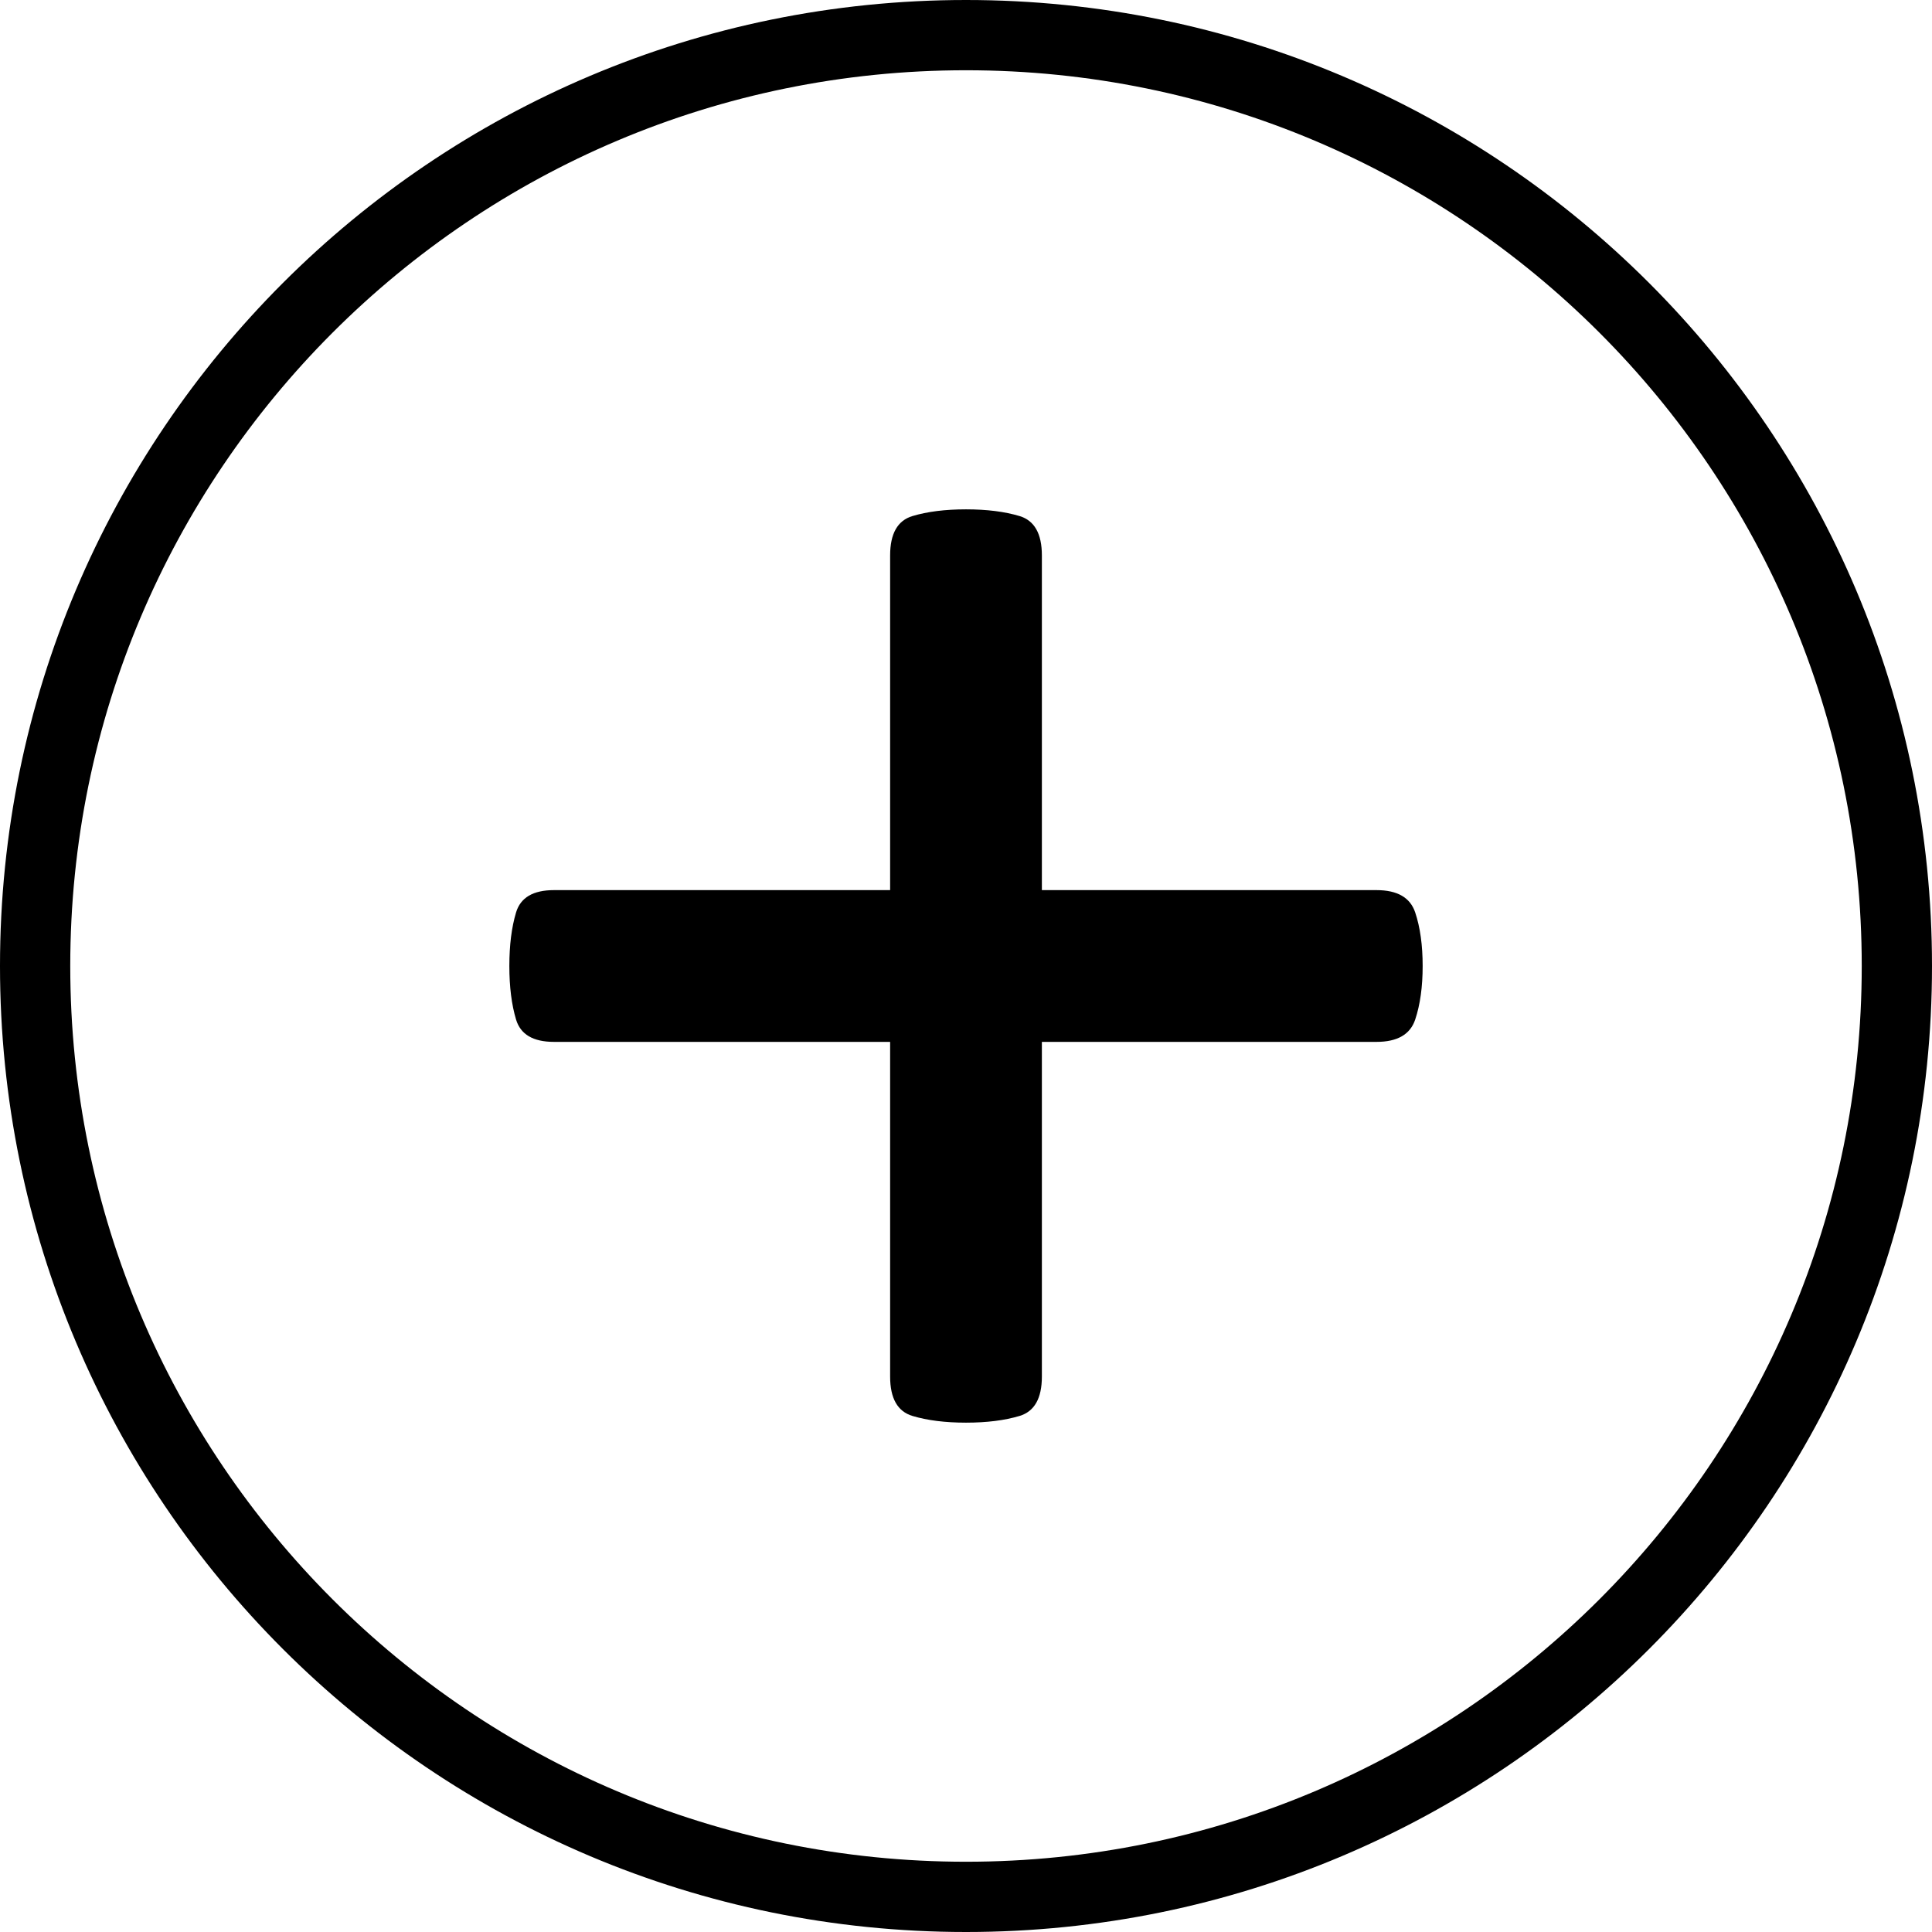
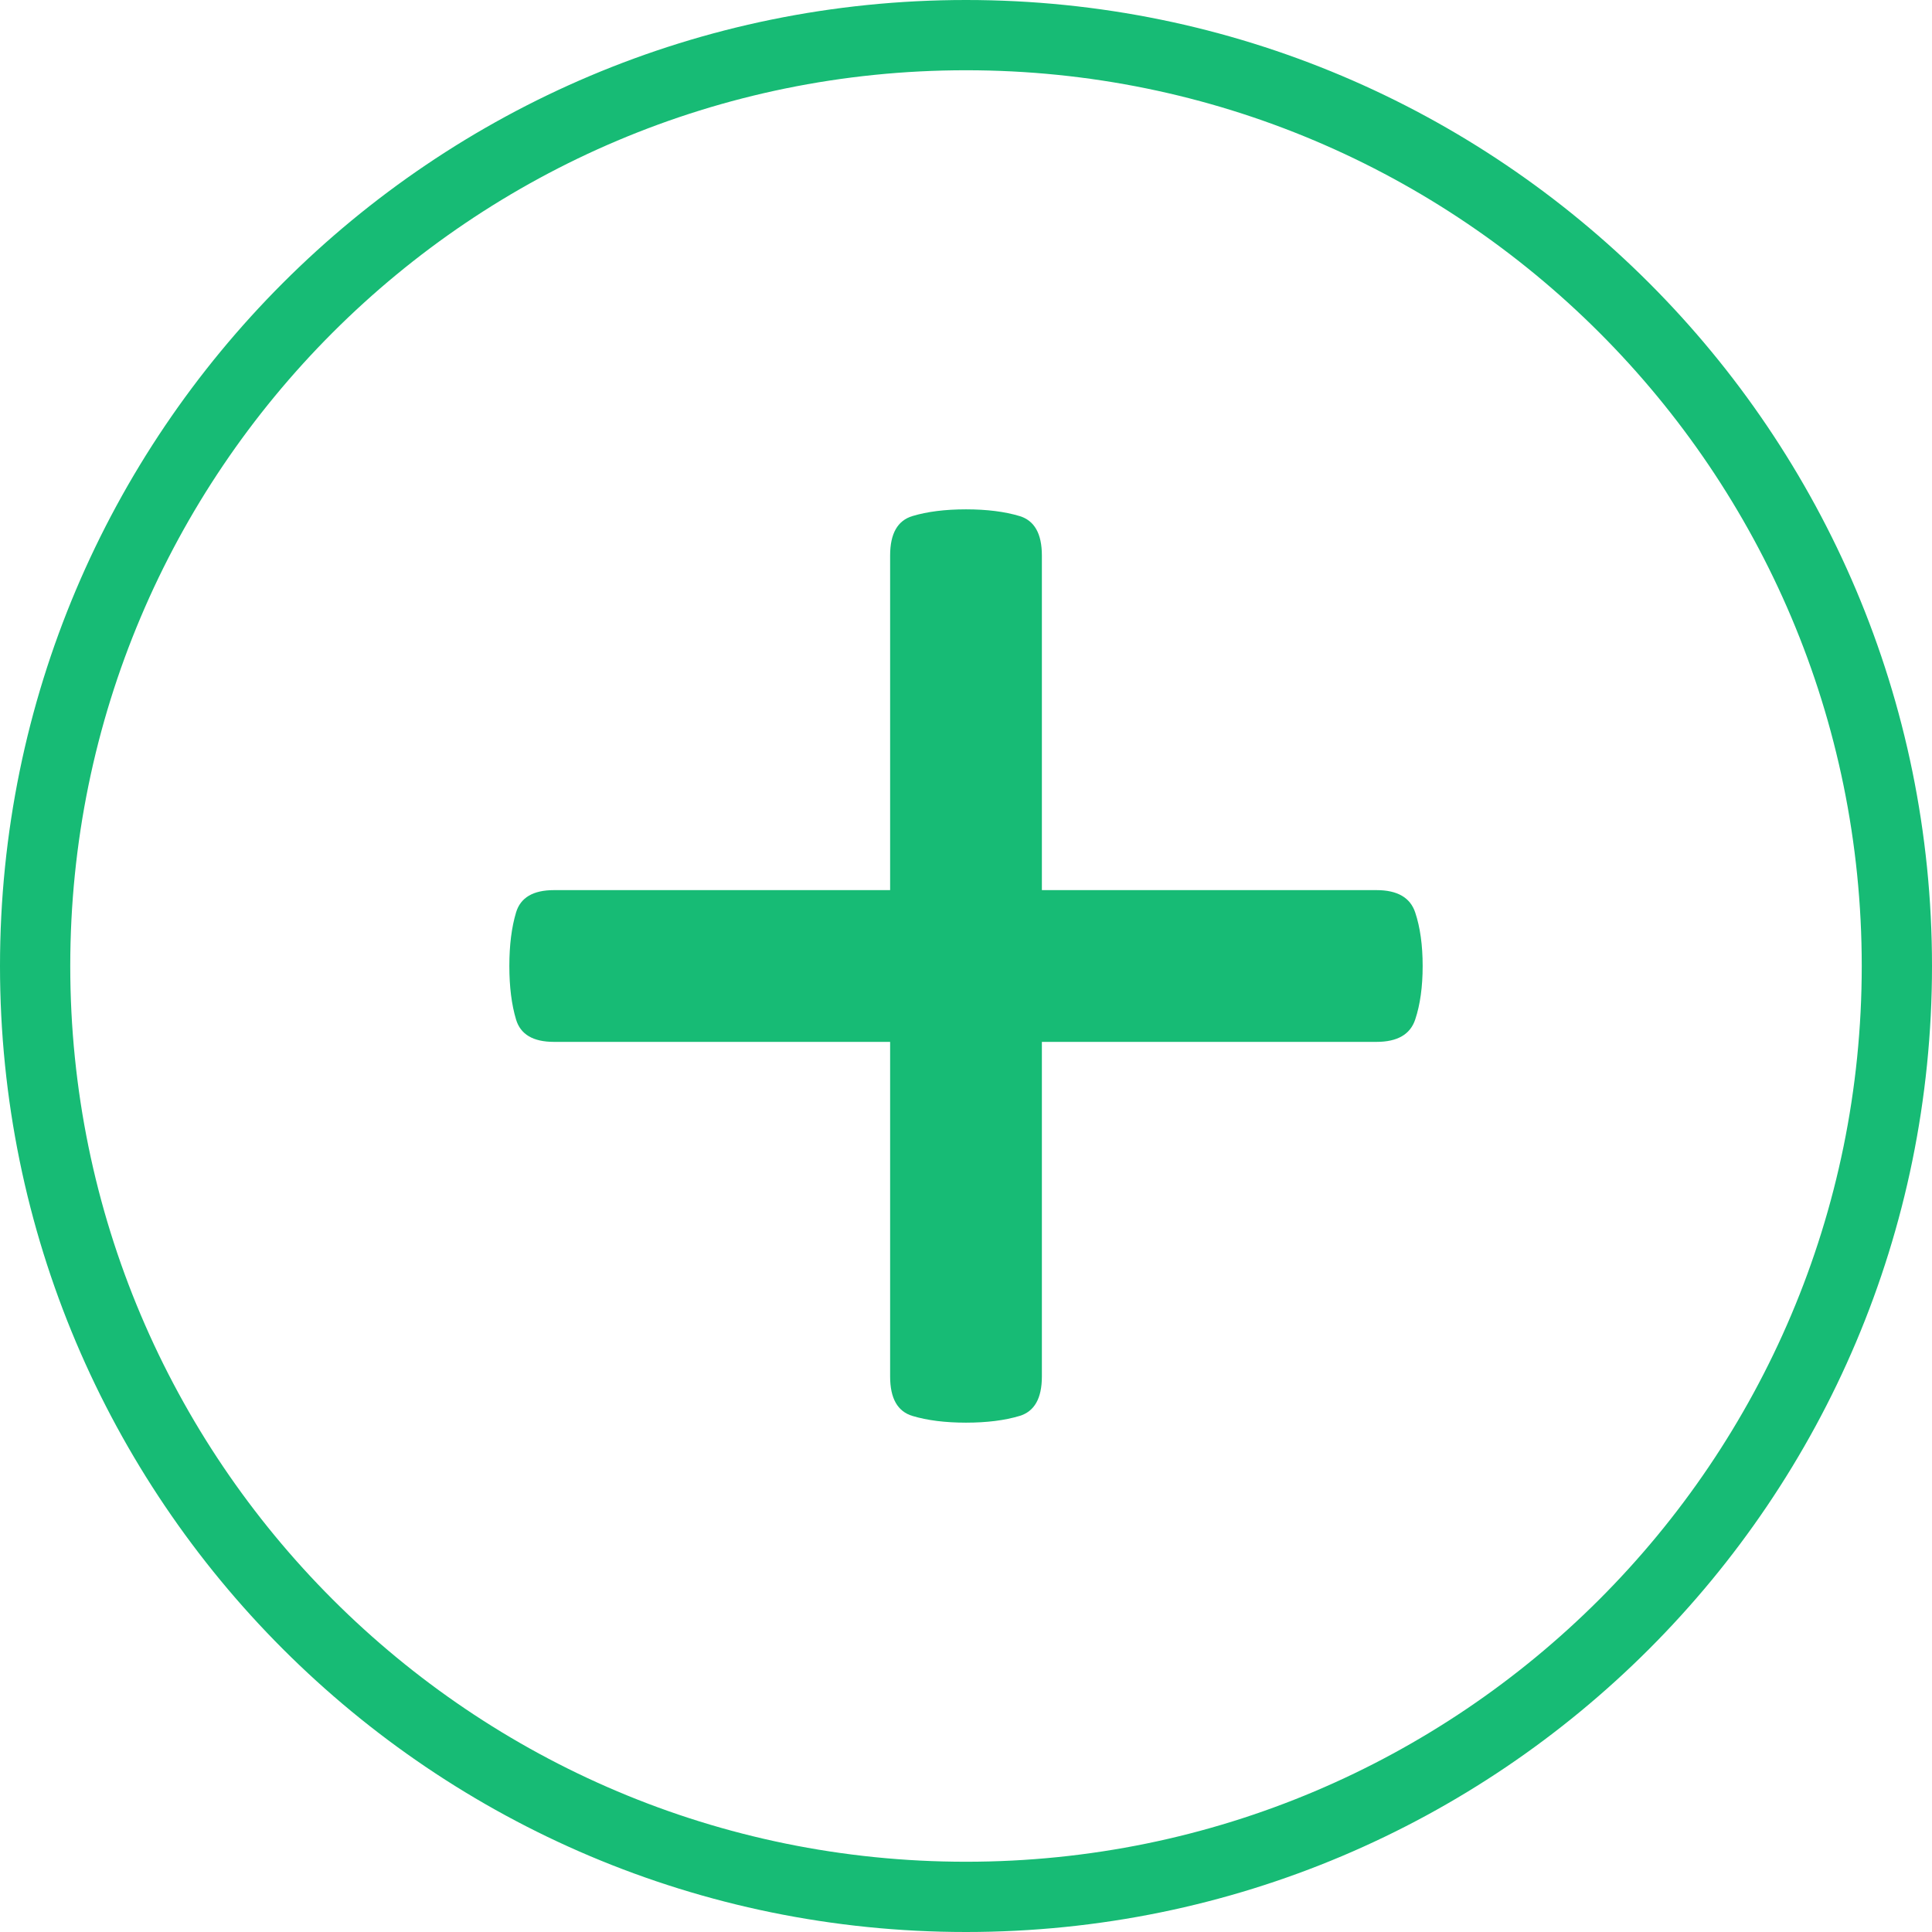
<svg xmlns="http://www.w3.org/2000/svg" width="55px" height="55px" viewBox="0 0 55 55" version="1.1">
  <defs />
  <g id="Page-1" stroke="none" stroke-width="1" fill="none" fill-rule="evenodd">
-     <g id="Main-view" transform="translate(-113, -171)" fill="#000000">
+     <g id="Main-view" transform="translate(-113, -171)" fill="#17BB75">
      <g id="Oval-1-+-EYE-Copy" transform="translate(140.5, 198.5) rotate(-270) translate(-140.5, -198.5) translate(113, 171)">
        <path d="M27.5,55 C42.688,55 55,42.688 55,27.5 C55,12.312 42.688,-2.84217094e-14 27.5,-2.84217094e-14 C12.312,-2.84217094e-14 0,12.312 0,27.5 C0,42.688 12.312,55 27.5,55 L27.5,55 Z M27.5,53 C13.417,53 2,41.583 2,27.5 C2,13.417 13.417,2 27.5,2 C41.583,2 53,13.417 53,27.5 C53,41.583 41.583,53 27.5,53 L27.5,53 Z" id="Shape" />
        <path d="M40.5,27.5 C40.5,28.093 40.436,28.601 40.309,29.024 C40.182,29.448 39.808,29.66 39.187,29.66 L29.66,29.66 L29.66,39.23 C29.66,39.822 29.448,40.182 29.024,40.309 C28.601,40.436 28.093,40.5 27.5,40.5 C26.907,40.5 26.399,40.436 25.976,40.309 C25.552,40.182 25.34,39.822 25.34,39.23 L25.34,29.66 L15.813,29.66 C15.192,29.66 14.818,29.448 14.691,29.024 C14.564,28.601 14.5,28.093 14.5,27.5 C14.5,26.907 14.564,26.399 14.691,25.976 C14.818,25.552 15.192,25.34 15.813,25.34 L25.34,25.34 L25.34,15.813 C25.34,15.22 25.552,14.853 25.976,14.712 C26.399,14.571 26.907,14.5 27.5,14.5 C28.093,14.5 28.601,14.571 29.024,14.712 C29.448,14.853 29.66,15.22 29.66,15.813 L29.66,25.34 L39.187,25.34 C39.808,25.34 40.182,25.552 40.309,25.976 C40.436,26.399 40.5,26.907 40.5,27.5 L40.5,27.5 Z" id="Page-1" />
      </g>
    </g>
  </g>
</svg>
